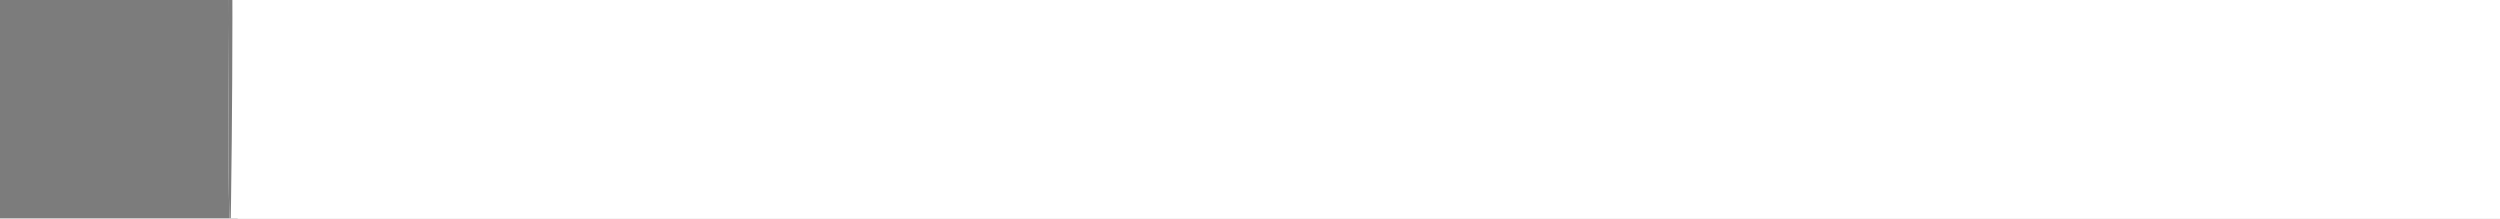
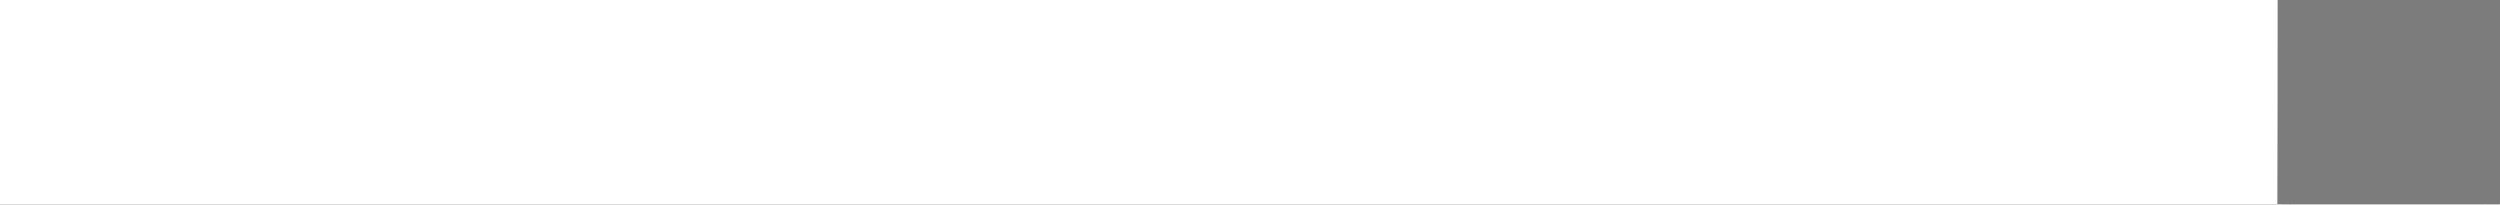
- <svg xmlns="http://www.w3.org/2000/svg" preserveAspectRatio="none" id="_图层_2" version="1.1" viewBox="0 0 214.1 18.7">
+ <svg xmlns="http://www.w3.org/2000/svg" id="_图层_2" version="1.1" viewBox="0 0 242.5 19.8">
  <defs>
    <style>
      .st0 {
-         fill: none;
+         fill: #7c7c7c;
      }

      .st1 {
-         fill: #7c7c7c;
+         fill: #528b84;
      }

      .st2 {
-         fill: #e2e2e2;
+         fill: #25375c;
      }

      .st3 {
-         fill: #c6c6c6;
+         clip-path: url(#clippath-1);
      }

      .st4 {
+         fill: #a8ec98;
+       }
+ 
+       .st5 {
        fill: #fff;
      }

-       .st5 {
+       .st6 {
+         fill: #354e71;
+       }
+ 
+       .st7 {
        clip-path: url(#clippath);
      }
    </style>
    <clipPath id="clippath">
-       <rect class="st0" width="214.1" height="18.7" />
+       <rect class="st0" y="0" width="242.5" height="19.8" />
+     </clipPath>
+     <clipPath id="clippath-1">
+       <rect class="st0" y="-234.4" width="242.5" height="468.8" />
    </clipPath>
  </defs>
  <g id="Layer_1">
-     <g class="st5">
-       <g>
+     <g>
+       <rect class="st0" y="0" width="242.5" height="19.8" />
+       <g class="st7">
        <g>
-           <g>
-             <path class="st1" d="M962.1-224.7c-37.3-.2-74.6,0-111.8,0-212,0-424,0-636,0-28,.2-56.1-.3-84.1.2-.2,6.6-.4,13.3,0,19.9,12.7.5,25.4,0,38,.2,24.6,0,49.2,0,73.8,0,61.4,0,122.8,0,184.2,0,21.4-.4,42.8.6,64.1-.5-8.7-.9-17.4-.9-26.1-.7-21.3-.2-42.7,0-64-.3-21.7.5-43.3,0-65,.4-33-.5-66,.1-99-.3-22.7,0-45.3.3-68,.2-12.3-.3-24.6.4-37-.2-.2-5.6-.1-11.2,0-16.9,40.3-.7,80.6,0,120.9-.3,57,.2,114,0,171,0,26.7-.1,53.3.3,80,0,118.7-.1,237.3.3,356,0,33.7.3,67.3-.2,101,.3.2,5.6.2,11.2,0,16.8-9.7.4-19.3.4-29,.3-21-.3-42,.1-63,.1-40.3-.6-80.7,0-121-.2-19-.5-38,.7-57,.2-29.3-.4-58.7.4-88-.3-10,0-20,.2-30,0-14.7-.2-29.3.5-44,.2-12-.2-24.1-.3-36.1.7,3.7.1,7.4.5,11.1.5,152.9-.3,305.9,0,458.8-.1-.1-6.7,0-13.4,0-20.1h0Z" />
-             <path class="st1" d="M1048.5-161.5c-7.4,0-14.7.5-22.1-.2-6.9-.5-13.8-.5-20.8-.5-.1-3.8-.5-7.6.3-11.3,1-3.6,3.5-6.5,5.6-9.6-2.5,0-4.9,0-7.3.2.1,7.3,0,14.6.1,21.9,7.4,0,14.8,0,22.1,0,.2,7.1.2,14.2,0,21.3,7.2.2,14.4.3,21.6,0,.6-7.3.5-14.6.3-21.9h0ZM1047.3-140.9c-6.4.3-12.8.3-19.1-.2-.5-6.1-.2-12.3.3-18.4,6.2-.3,12.5-.3,18.8-.1.3,6.2.4,12.5,0,18.7h0Z" />
-             <path class="st1" d="M64.2-162h-1.1v1c-.2,7-.2,14-.2,20.9-6.4,0-12.9,0-19.3-.2-.2-4.1-.8-8.3.2-12.3,1.2-3.5,4.1-6,6.4-8.8-2.7,0-5.3,0-8,.1,0,7.5.7,15.1-.9,22.5-.9,12.8-.2,25.6-.4,38.4-6.5,0-12.9-.2-19.4-.4-.1-12.7.1-25.4-.1-38.2l-.9.2c0,13.2.2,26.5-.1,39.8-6.8,0-13.6,0-20.5,0-.1,1.3-.2,2.6-.3,3.9,1.4-1.1,2.7-2.8,4.7-3,4.9-.6,9.9,0,14.8.3.7,31.9-.1,63.9.5,95.8.1,9.7-.4,19.5.6,29.2.3-14.1.4-28.1.2-42.2-.1-22.7.4-45.3,0-68,0-5.4,0-10.9.4-16.3,7,0,14.1,0,21.1,0-.1-13.4-.2-26.7,0-40.1,7.3-.2,14.6-.2,22,0-.3-7.3-.4-14.7-.2-22,7.1-.1,14.2.2,21.2-.1v-.9c-6.9,0-13.9,0-21,0h0Z" />
-             <path class="st1" d="M1091.9-98.9c-7-.7-14-.1-21,.2-.9-13.4-.3-26.9-.8-40.4-7.1-.2-14.2-.3-21.3,0-.4,7.1-.3,14.3,0,21.4,0,.6,0,1.6,0,2.2,1.1-5.9.6-12.3,2.9-17.9,3.6-6,11.5-4.6,17.4-4.4.3,12.5.1,24.9.2,37.4-7-.4-14-.8-21,.5v1c7.4,0,14.9,0,22.4.3.1,14.6,0,29.3,0,43.9-.2,28.2,0,56.5-.1,84.8-.1,14.4.1,28.7-.2,43.1,0,14.4.4,28.8,0,43.2,7.2.1,14.3.2,21.4-.3-.2-71.7,0-143.3,0-215h0ZM1090.4,30.2c-6.3.1-12.6.1-18.9,0,0-24.3-.3-48.6.3-72.9.2-13.3.4-26.7.1-40-.2-5,.3-10,1.1-15,5.8-.3,11.5-.4,17.3-.2.5,23,.1,46.1.2,69.1-.2,19.7.4,39.3-.2,59h0Z" />
+           <rect class="st0" y="-234.4" width="242.5" height="468.8" />
+           <g class="st3">
+             <g>
+               <g>
+                 <path class="st2" d="M-719.2-234.2c28-.5,56.1,0,84.1-.2H.9c37.3,0,74.6-.2,111.8,0,0,6.7,0,13.4,0,20.1-152.9.2-305.9-.1-458.8.1-3.7,0-7.4-.4-11.1-.5,12-1,24.1-.9,36.1-.7,14.7.3,29.3-.4,44-.2,10,.1,20,0,30,0,29.3.7,58.7,0,88,.3,19,.5,38-.7,57-.2,40.3.3,80.7-.4,121,.2,21,0,42-.4,63-.1,9.7.2,19.3.2,29-.3.2-5.6.2-11.2,0-16.8-33.7-.5-67.3,0-101-.3-118.7.3-237.3-.2-356,0-26.7.4-53.3,0-80,0-57,0-114,.2-171,0-40.3.2-80.6-.4-120.9.3-.2,5.6-.2,11.2,0,16.9,12.3.6,24.6-.1,37,.2,22.7,0,45.3-.3,68-.2,33,.4,66-.2,99,.3,21.7-.4,43.3.1,65-.4,21.3.2,42.7,0,64,.3,8.7-.2,17.5-.2,26.1.7-21.4,1.1-42.8,0-64.1.5-61.4-.1-122.8,0-184.2,0-24.6.1-49.2,0-73.8,0-12.7-.1-25.4.3-38-.2-.4-6.6-.3-13.3,0-19.9h-.2Z" />
+                 <path class="st2" d="M154.8-192.5c2.4,0,4.9-.2,7.3-.2-2.1,3-4.6,5.9-5.6,9.6-.8,3.7-.4,7.6-.3,11.3,6.9,0,13.9,0,20.8.5,7.3.6,14.7.1,22.1.2.2,7.3.3,14.6-.3,21.9-7.2.3-14.4.2-21.6,0v-21.3c-7.4-.2-14.8-.2-22.1,0-.1-7.3,0-14.6-.1-21.9h-.2ZM179.1-169.1c-.5,6.1-.8,12.3-.3,18.4,6.4.5,12.7.5,19.1.2.3-6.2.3-12.5,0-18.7-6.3-.2-12.5-.2-18.8.1h0Z" />
+                 <path class="st2" d="M-786.3-171.7h1.1c7,0,14.1-.1,21.1,0v.9c-7.2.3-14.3,0-21.4.1-.2,7.3-.2,14.7.2,22-7.3-.2-14.7-.2-22,0-.2,13.4-.2,26.7,0,40.1-7,0-14.1,0-21.1,0-.4,5.4-.5,10.8-.4,16.3.3,22.7-.2,45.3,0,68,.2,14.1,0,28.1-.2,42.2-1-9.7-.5-19.5-.6-29.2-.6-31.9.2-63.9-.5-95.8-4.9-.3-9.9-.9-14.8-.3-2,.2-3.3,1.8-4.7,3,0-1.3.2-2.6.3-3.9,6.8-.2,13.6,0,20.5,0,.4-13.2.2-26.5,0-39.8l.9-.2c.2,12.7,0,25.5,0,38.2,6.5.3,12.9.4,19.4.4.2-12.8-.5-25.6.4-38.4,1.6-7.4.9-15,.9-22.5,2.7,0,5.3-.1,8-.1-2.3,2.8-5.2,5.3-6.4,8.8-.9,4-.4,8.2-.2,12.3,6.4.2,12.8.3,19.3.2,0-7,0-13.9,0-20.9v-1.4Z" />
+                 <path class="st0" d="M199.4-127.2c-.3-7.1-.3-14.3,0-21.4,7.1-.3,14.2-.2,21.3,0,.4,13.5-.2,26.9.8,40.4,7-.3,14-.9,21-.2,0,71.7-.2,143.3,0,215-7.2.5-14.3.4-21.4.3.3-14.4,0-28.8,0-43.2.4-14.4.1-28.7.2-43.1.1-28.2,0-56.5.1-84.8,0-14.6.2-29.3,0-43.9-7.5-.4-15-.2-22.5-.3v-1c7-1.3,14-.9,21-.5,0-12.5,0-25-.2-37.4-5.9-.2-13.8-1.6-17.4,4.4-2.2,5.7-1.8,12-2.9,17.9v-2.2h0ZM223.7-107.4c-.9,4.9-1.3,9.9-1.1,15,.3,13.3,0,26.7-.1,40-.7,24.3-.3,48.6-.3,72.9,6.3.2,12.6.2,18.9,0,.6-19.7,0-39.3.2-59,0-23,.3-46.1-.2-69.1-5.8-.3-11.5-.2-17.3.2h0Z" />
+                 <path class="st2" d="M-849.7,106.5c0-28.9-.2-57.7,0-86.6,6.9.8,13.8.9,20.7.5.5,14.4,0,28.8,0,43.1,0,14.4.2,28.7,0,43.1-6.9.2-13.9.3-20.9,0h.1Z" />
+                 <path class="st2" d="M-828.9,106.7c7.2,0,14.3,0,21.5,0-.3,13.9.5,27.9-.6,41.8-7,0-13.9.1-20.9-.1,0-13.9.2-27.9,0-41.8h0Z" />
+                 <path class="st2" d="M199.3,107c7.2-.2,14.5-.3,21.8-.2,0,13.9.4,27.8,0,41.8-7.3.1-14.6-.1-21.9.2v22.2c-7.3.2-14.5,0-21.8.1-.2,7.1,0,14.2-.2,21.4-7.4.3-14.7-.4-22.1.4-.8,7.2,0,14.4-.4,21.6-14.1.3-28.3-.8-42.4.2.2,6.5.2,13.1,0,19.6-117.9.2-235.7,0-353.6,0h-456c-7.6,0-15.2.3-22.7-.3.2-6.5.3-13.1,0-19.6-14.6-.3-29.1,0-43.7,0-.3-7.2,0-14.5,0-21.7-7.3-.2-14.6,0-21.9,0-.2-7.1-.2-14.2,0-21.2-7.3-.6-14.7-.1-22-.4,0-7.5-.4-14.9.2-22.4h21.3c.2,7.4,0,14.8,0,22.1,7.6.2,15.2.2,22.8,0,0,7,0,14-.2,21,14.7,1.1,29.4-.2,44,.6v21.2c49.1.4,98.1,0,147.2.2H-30.2c47.6,0,95.3.2,142.9-.1,0-7.1-.2-14.2,0-21.4,14-.4,28,0,41.9-.1.1-7.2.2-14.3.3-21.5,7.4.1,14.8.2,22.2,0v-22.1c7.3-.1,14.6-.1,21.9-.1.4-13.9,0-27.7.3-41.6h.1Z" />
+               </g>
+               <g>
+                 <path class="st6" d="M-718-232.4c40.3-.7,80.6,0,120.9-.3,57,.2,114,0,171,0,26.7-.1,53.3.3,80,0,118.7-.1,237.3.3,356,0,33.7.3,67.3-.2,101,.3.2,5.6.2,11.2,0,16.7-9.7.4-19.3.4-29,.3-21-.3-42,.1-63,.1-40.3-.6-80.7,0-121-.2-19-.5-38,.7-57,.2-29.3-.4-58.7.4-88-.3-10,0-20,.2-30,0-14.7-.2-29.3.5-44,.2-12-.2-24.1-.3-36.1.7h-1.7c-8.7-.9-17.4-.9-26.1-.7-21.3-.2-42.7,0-64-.3-21.7.5-43.3,0-65,.4-33-.5-66,.1-99-.3-22.7,0-45.3.3-68,.2-12.3-.3-24.6.4-37-.2-.2-5.6,0-11.2,0-16.9h0Z" />
+                 <path class="st6" d="M-763.5-213.6c14.5,0,29,0,43.4.1.4,7.1.4,14.3-.2,21.4-6.9-.8-14-.7-20.9-.4-7.5.2-14.9,0-22.4,0-.3,6.9,0,13.9-.6,20.8h-21.1v-21c7.1-.5,14.2.7,21.3-.4.9-6.8,0-13.7.4-20.5h0Z" />
+                 <path class="st6" d="M112.7-213.3c14-.2,28-.4,42.1-.2.1,7,.1,14,0,21-7,.2-14,0-21,0s-14,0-21.1.1c0-7,.2-13.9,0-20.9h0Z" />
+                 <path class="st6" d="M162.2-192.7c5,0,10.1,0,15.1.1.2,7.1.2,14.2-.3,21.3-6.9-.5-13.8-.5-20.8-.5-.1-3.8-.5-7.6.3-11.3,1-3.6,3.5-6.5,5.6-9.6h0Z" />
+                 <path class="st6" d="M-799.1-171c4.3,0,8.5,0,12.8.3-.2,7-.2,14,0,20.9-6.4,0-12.9,0-19.3-.2-.2-4.1-.8-8.3.2-12.3,1.2-3.5,4.1-6,6.4-8.8h0Z" />
+                 <path class="st6" d="M179.1-169.1c6.2-.3,12.5-.3,18.8-.1.3,6.2.4,12.5,0,18.7-6.4.3-12.8.3-19.1-.2-.5-6.1-.2-12.3.3-18.4h0Z" />
+                 <path class="st6" d="M-827.9-148.6c6.6-.4,13.3-.6,19.9.2-.9,12.8-.2,25.6-.4,38.4-6.5,0-12.9-.2-19.4-.4,0-12.7,0-25.4,0-38.2Z" />
+                 <path class="st6" d="M202.4-143c3.6-6,11.5-4.6,17.4-4.4.3,12.5.1,24.9.2,37.4-7-.4-14-.8-21,.5,0-5.2.2-10.4.5-15.6,1.1-5.9.6-12.3,2.9-17.9h0Z" />
+                 <path class="st6" d="M-849.8-104.6c1.4-1.1,2.7-2.8,4.7-3,4.9-.6,9.9,0,14.8.3.7,31.9,0,63.9.5,95.8,0,9.7-.4,19.5.6,29.2,0,.7,0,2,.2,2.6-6.9.4-13.8.4-20.7-.5.4-17.1.2-34.3.2-51.4,0-24.4.2-48.8-.2-73.2h0v.2Z" />
+                 <path class="st0" d="M223.7-107.4c5.8-.3,11.5-.4,17.3-.2.5,23,.1,46.1.2,69.1-.2,19.7.4,39.3-.2,59-6.3.1-12.6.1-18.9,0,0-24.3-.3-48.6.3-72.9.2-13.3.4-26.7.1-40-.2-5,.3-10,1.1-15h0Z" />
+               </g>
+               <g>
+                 <path class="st4" d="M-720-214.3h.9c12.7.5,25.4.1,38,.2h73.8c-.5,7.5-.5,15-.6,22.5-33.4,0-66.8,0-100.1.2-4,0-8.1-.3-12.1-.7.6-7.1.5-14.2.2-21.4v-.9h-.1Z" />
+                 <path class="st4" d="M-763.5-192.5c7.5.1,14.9.2,22.4,0-.2,7.4-.2,14.8-.8,22.1-7.3,0-14.7,0-22,.2,0,7.1.2,14.2.3,21.3-7.3.2-14.6.3-21.8.2-.3-7.3-.4-14.7-.2-22,7.1-.1,14.2.2,21.2-.1v-.9c.7-6.9.4-13.9.7-20.8h.2Z" />
+                 <path class="st4" d="M133.8-192.5c7,0,14,.2,21,0,.1,7.3,0,14.6.1,21.9h22.1c.2,7.1.2,14.2,0,21.3,7.2.2,14.4.3,21.6,0h.8v.6c-.4,7.1-.3,14.3,0,21.4-7.5-.2-14.9,0-22.4-.3,0-7,.1-14,0-21-7.4-.2-14.8-.2-22.2-.1,0-7.2,0-14.4-.1-21.7-7-.2-13.9-.2-20.8-.2v-22.1h0v.2Z" />
+                 <path class="st4" d="M198.9-108.5c7.5,0,15,0,22.5.3.1,14.6,0,29.3,0,43.9-7.4-.4-14.9-.5-22.3-.4-.2-14.6,0-29.2,0-43.8h-.2Z" />
+                 <path class="st4" d="M-829,20.4c7.3-.3,14.5-.2,21.8,0,0,14.1-.3,28.2.2,42.3,7.2.2,14.4.2,21.7,0,0,7.3,0,14.6,0,22,7.3.2,14.6.2,22,0,0,7.2,0,14.4.2,21.6h44c0,6.9,0,13.8,0,20.7,277.2-.2,554.4,0,831.7,0,0-6.9,0-13.7.2-20.6,14-.2,27.9.3,41.9-.2.2-7.2.3-14.3.4-21.5,7.3,0,14.5,0,21.8,0,0-7.1.1-14.2.2-21.4,7.3-.3,14.6-.3,21.9,0,.3,7.3.3,14.5,0,21.8-7.3,0-14.7,0-22,0v21.2h-22v20.9h-42.1c-.2,7-.2,13.9,0,20.9-143.9.3-287.8,0-431.7.2-133.6-.2-267.2,0-400.8-.1,0-7,0-13.9,0-20.9-14.5,0-28.9,0-43.4,0,0-7,0-14-.4-21h-22.1c0-7,0-14.1,0-21.1-7.1-.2-14.1-.2-21.2,0-.2-7.2-.2-14.4-.2-21.6-7.2,0-14.4,0-21.6,0,0-14.4.4-28.8,0-43.1h-.3Z" />
+                 <path class="st4" d="M198.9,20.6c7.4-.1,14.8-.2,22.3-.1-.1,14.4.1,28.7-.2,43.1h-22V20.7h-.1Z" />
+               </g>
+               <path class="st5" d="M-607.3-214.2h184.2c21.4-.4,42.8.6,64.1-.5h1.7c3.7.1,7.4.5,11.1.5,152.9-.3,305.9,0,458.8-.1v.9c.2,7,0,13.9,0,20.9,7,0,14-.2,21.1-.1v22.1c6.9,0,13.9,0,20.8.2.2,7.2.2,14.4.1,21.7,7.4-.1,14.8-.1,22.2.1.2,7,.2,14,0,21,7.4,0,14.9,0,22.4.3v2.2c-.3,5.2-.4,10.4-.5,15.6v1c0,14.6-.2,29.2,0,43.8,7.4,0,14.9,0,22.3.4-.2,28.2,0,56.5-.1,84.8-7.4,0-14.9,0-22.3.1v42.9c-7.3-.4-14.6-.4-21.9,0,0,7.1-.1,14.2-.2,21.4-7.3.2-14.6.2-21.8,0-.1,7.2-.2,14.3-.4,21.5-14,.5-27.9,0-41.9.2,0,6.9-.2,13.7-.2,20.6-277.2.2-554.5,0-831.7,0,0-6.9,0-13.8,0-20.7-14.7,0-29.3,0-44,0,0-7.2,0-14.4-.2-21.6-7.3,0-14.6,0-22,0,0-7.3-.2-14.6,0-22-7.2,0-14.4,0-21.7,0-.4-14.1,0-28.2-.2-42.3-7.3-.2-14.5-.3-21.8,0,0-.7,0-2-.2-2.6.3-14.1.4-28.1.2-42.2,0-22.7.4-45.3,0-68,0-5.4,0-10.9.4-16.3h21.1c0-13.4-.2-26.7,0-40.1,7.3-.2,14.6-.2,22,0,7.3.1,14.6,0,21.8-.2,0-7.1-.2-14.2-.3-21.3,7.3-.3,14.6-.2,22-.2.5-7.3.6-14.7.8-22.1,7-.2,14-.3,20.9.4,4,.4,8,.7,12.1.7,33.4-.1,66.8-.3,100.2-.2.2-7.5.2-15,.6-22.5h0l.6-.4Z" />
+               <path class="st1" d="M-828.9,63.6h21.6c0,7.2,0,14.4.2,21.6,7.1,0,14.1,0,21.2,0,.2,7,.2,14.1,0,21.1,7.3,0,14.7,0,22,0,.4,7,.4,14,.4,21h43.4c.2,7,.2,13.9,0,20.9,133.6.2,267.2,0,400.7.1,143.9-.2,287.8.1,431.7-.2,0-7,0-13.9,0-20.9h42.1v-20.9h22v-21.2c7.3-.2,14.6-.2,22,0,.3-7.3.3-14.5,0-21.8,7.3,0,14.7,0,22,0,0,14.4.4,28.8,0,43.2-7.3,0-14.5,0-21.8.2-.2,13.9.2,27.7-.3,41.6-7.3,0-14.6,0-21.9.1v22.1c-7.4.2-14.8.1-22.2,0-.1,7.2-.2,14.3-.3,21.5-14,0-28-.3-41.9.1,0,7.1,0,14.2,0,21.4-47.6.3-95.3,0-142.9.1h-542c-49.1-.1-98.1.2-147.2-.2-.2-7.1-.2-14.2,0-21.2-14.7-.8-29.4.5-44-.6,0-7,.2-14,.2-21-7.6.1-15.2.1-22.8,0,.2-7.4.2-14.8,0-22.1h-22.1c1.1-13.9.3-27.8.6-41.8-7.2,0-14.3-.2-21.5,0,.2-14.4,0-28.7,0-43.1h.5Z" />
+             </g>
          </g>
-           <path class="st1" d="M-.4,116.2c-.1-28.9-.2-57.7,0-86.6,6.9.8,13.8.9,20.7.5.5,14.4.1,28.8.1,43.1.1,14.4.2,28.7,0,43.1-6.9.2-13.9.3-20.9-.1Z" />
-           <path class="st1" d="M20.5,116.3c7.2,0,14.3,0,21.5.1-.3,13.9.5,27.9-.6,41.8-7,0-13.9.1-20.9-.1.1-13.9.2-27.9,0-41.8Z" />
-           <path class="st1" d="M1048.6,116.6c7.2-.2,14.5-.3,21.8-.2,0,13.9.4,27.8,0,41.8-7.3.1-14.6-.1-21.9.2,0,7.4,0,14.8,0,22.2-7.3.2-14.5,0-21.8.1-.2,7.1,0,14.2-.2,21.4-7.4.3-14.7-.4-22.1.4-.8,7.2,0,14.4-.4,21.6-14.1.3-28.3-.8-42.4.2.2,6.5.2,13.1,0,19.6-117.9.2-235.7,0-353.6,0-152,0-304,0-456,0-7.6,0-15.2.3-22.7-.3.2-6.5.3-13.1.1-19.6-14.6-.3-29.1,0-43.7,0-.3-7.2,0-14.5,0-21.7-7.3-.2-14.6,0-21.9,0-.2-7.1-.2-14.2,0-21.2-7.3-.6-14.7-.1-22-.4-.1-7.5-.4-14.9.2-22.4,7.1,0,14.2,0,21.3,0,.2,7.4,0,14.8,0,22.1,7.6.2,15.2.2,22.8,0,0,7,0,14-.2,21,14.7,1.1,29.4-.2,44,.6,0,7.1,0,14.2,0,21.2,49.1.4,98.1,0,147.2.2,180.7,0,361.3,0,542,0,47.6,0,95.3.2,142.9-.1,0-7.1-.2-14.2-.1-21.4,14-.4,28,0,41.9-.1.1-7.2.2-14.3.3-21.5,7.4.1,14.8.2,22.2,0,0-7.4,0-14.8,0-22.1,7.3-.1,14.6-.1,21.9-.1.4-13.9,0-27.7.3-41.6h0Z" />
        </g>
-         <g>
-           <path class="st1" d="M131.3-222.7c40.3-.7,80.6,0,120.9-.3,57,.2,114,0,171,0,26.7-.1,53.3.3,80,0,118.7-.1,237.3.3,356,0,33.7.3,67.3-.2,101,.3.2,5.6.2,11.2,0,16.7-9.7.4-19.3.4-29,.3-21-.3-42,.1-63,.1-40.3-.6-80.7,0-121-.2-19-.5-38,.7-57,.2-29.3-.4-58.7.4-88-.3-10,0-20,.2-30,0-14.7-.2-29.3.5-44,.2-12-.2-24.1-.3-36.1.7-.4,0-1.3,0-1.7,0-8.7-.9-17.4-.9-26.1-.7-21.3-.2-42.7,0-64-.3-21.7.5-43.3,0-65,.4-33-.5-66,.1-99-.3-22.7,0-45.3.3-68,.2-12.3-.3-24.6.4-37-.2-.2-5.6-.1-11.2,0-16.9h0Z" />
-           <path class="st1" d="M85.9-204c14.5,0,29,0,43.4.1.4,7.1.4,14.3-.2,21.4-6.9-.8-14-.7-20.9-.4-7.5.2-14.9,0-22.4,0-.3,6.9,0,13.9-.6,20.8-7,0-14.1,0-21.1,0,0-7,0-14,0-21,7.1-.5,14.2.7,21.3-.4.9-6.8,0-13.7.4-20.5Z" />
-           <path class="st1" d="M962.1-203.7c14-.2,28-.4,42.1-.2.1,7,.1,14,0,21-7,.2-14,0-21,0-7,0-14,0-21.1.1,0-7,.2-13.9,0-20.9Z" />
-           <path class="st1" d="M1011.5-183.1c5,0,10.1,0,15.1.1.2,7.1.2,14.2-.3,21.3-6.9-.5-13.8-.5-20.8-.5-.1-3.8-.5-7.6.3-11.3,1-3.6,3.5-6.5,5.6-9.6Z" />
-           <path class="st1" d="M50.3-161.3c4.3,0,8.5,0,12.8.3-.2,7-.2,14-.1,20.9-6.4,0-12.9,0-19.3-.2-.2-4.1-.8-8.3.2-12.3,1.2-3.5,4.1-6,6.4-8.8Z" />
-           <path class="st1" d="M1028.5-159.5c6.2-.3,12.5-.3,18.8-.1.3,6.2.4,12.5,0,18.7-6.4.3-12.8.3-19.1-.2-.5-6.1-.2-12.3.3-18.4h0Z" />
-           <path class="st1" d="M21.5-138.9c6.6-.4,13.3-.6,19.9.2-.9,12.8-.2,25.6-.4,38.4-6.5,0-12.9-.2-19.4-.4-.1-12.7.1-25.4-.1-38.2Z" />
-           <path class="st1" d="M1051.7-133.4c3.6-6,11.5-4.6,17.4-4.4.3,12.5.1,24.9.2,37.4-7-.4-14-.8-21,.5,0-5.2.2-10.4.5-15.6,1.1-5.9.6-12.3,2.9-17.9Z" />
-           <path class="st1" d="M-.4-94.9c1.4-1.1,2.7-2.8,4.7-3,4.9-.6,9.9,0,14.8.3.7,31.9-.1,63.9.5,95.8.1,9.7-.4,19.5.6,29.2,0,.7.1,2,.2,2.6-6.9.4-13.8.4-20.7-.5C0,12.5-.2-4.7-.1-21.8c0-24.4.2-48.8-.2-73.2h0Z" />
-           <path class="st1" d="M1073.1-97.8c5.8-.3,11.5-.4,17.3-.2.5,23,.1,46.1.2,69.1-.2,19.7.4,39.3-.2,59-6.3.1-12.6.1-18.9,0,0-24.3-.3-48.6.3-72.9.2-13.3.4-26.7.1-40-.2-5,.3-10,1.1-15h0Z" />
-         </g>
-         <g>
-           <path class="st2" d="M129.3-204.7h.9c12.7.5,25.4.1,38,.2,24.6,0,49.2,0,73.8,0-.5,7.5-.5,15-.6,22.5-33.4,0-66.8,0-100.1.2-4,0-8.1-.3-12.1-.7.6-7.1.5-14.2.2-21.4v-.9h0Z" />
-           <path class="st2" d="M85.8-182.9c7.5.1,14.9.2,22.4,0-.2,7.4-.2,14.8-.8,22.1-7.3,0-14.7,0-22,.2.1,7.1.2,14.2.3,21.3-7.3.2-14.6.3-21.8.2-.3-7.3-.4-14.7-.2-22,7.1-.1,14.2.2,21.2-.1v-.9c.7-6.9.4-13.9.7-20.8Z" />
-           <path class="st2" d="M983.2-182.9c7,0,14,.2,21,0,.1,7.3,0,14.6.1,21.9,7.4,0,14.8,0,22.1,0,.2,7.1.2,14.2,0,21.3,7.2.2,14.4.3,21.6,0h.8s0,.6,0,.6c-.4,7.1-.3,14.3,0,21.4-7.5-.2-14.9-.1-22.4-.3,0-7,.1-14,0-21-7.4-.2-14.8-.2-22.2-.1,0-7.2,0-14.4-.1-21.7-7-.2-13.9-.2-20.8-.2,0-7.4,0-14.7,0-22.1h0Z" />
-           <path class="st2" d="M1048.3-98.9c7.5,0,15,0,22.5.3.1,14.6,0,29.3,0,43.9-7.4-.4-14.9-.5-22.3-.4-.2-14.6,0-29.2,0-43.8h0Z" />
-           <path class="st2" d="M20.3,30.1c7.3-.3,14.5-.2,21.8,0,.1,14.1-.3,28.2.2,42.3,7.2.2,14.4.2,21.7,0,0,7.3,0,14.6.1,22,7.3.2,14.6.2,22,0,0,7.2,0,14.4.2,21.6,14.7,0,29.3,0,44,0,0,6.9-.1,13.8,0,20.7,277.2-.2,554.4,0,831.7-.1,0-6.9,0-13.7.2-20.6,14-.2,27.9.3,41.9-.2.2-7.2.3-14.3.4-21.5,7.3.1,14.5.1,21.8,0,0-7.1.1-14.2.2-21.4,7.3-.3,14.6-.3,21.9,0,.3,7.3.3,14.5,0,21.8-7.3-.1-14.7-.1-22,0,0,7.1,0,14.1,0,21.2-7.3,0-14.7,0-22,0,0,7,0,14,0,20.9-14,0-28,0-42.1,0-.2,7-.2,13.9-.1,20.9-143.9.3-287.8,0-431.7.2-133.6-.2-267.2,0-400.8-.1.1-7,.1-13.9-.1-20.9-14.5-.1-28.9,0-43.4,0,0-7,0-14-.4-21-7.3,0-14.7,0-22.1,0,.1-7,.1-14.1,0-21.1-7.1-.2-14.1-.2-21.2,0-.2-7.2-.2-14.4-.2-21.6-7.2-.1-14.4,0-21.6,0,0-14.4.4-28.8-.1-43.1h0Z" />
-           <path class="st2" d="M1048.3,30.2c7.4-.1,14.8-.2,22.3-.1-.1,14.4.1,28.7-.2,43.1-7.3,0-14.7,0-22,0,0-14.3,0-28.6,0-42.9Z" />
-         </g>
-         <path class="st4" d="M242-204.5c61.4,0,122.8,0,184.2,0,21.4-.4,42.8.6,64.1-.5.4,0,1.3,0,1.7,0,3.7.1,7.4.5,11.1.5,152.9-.3,305.9,0,458.8-.1v.9c.2,7,0,13.9,0,20.9,7,0,14-.2,21.1-.1,0,7.4,0,14.7,0,22.1,6.9,0,13.9,0,20.8.2.2,7.2.2,14.4.1,21.7,7.4-.1,14.8-.1,22.2.1.2,7,.2,14,0,21,7.4.1,14.9,0,22.4.3,0,.6,0,1.6,0,2.2-.3,5.2-.4,10.4-.5,15.6v1c0,14.6-.2,29.2,0,43.8,7.4,0,14.9,0,22.3.4-.2,28.2,0,56.5-.1,84.8-7.4,0-14.9,0-22.3.1,0,14.3,0,28.6,0,42.9-7.3-.4-14.6-.4-21.9,0,0,7.1-.1,14.2-.2,21.4-7.3.2-14.6.2-21.8,0-.1,7.2-.2,14.3-.4,21.5-14,.5-27.9,0-41.9.2,0,6.9-.2,13.7-.2,20.6-277.2.2-554.5,0-831.7.1-.1-6.9,0-13.8,0-20.7-14.7,0-29.3-.1-44,0,0-7.2-.1-14.4-.2-21.6-7.3.1-14.6.1-22,0-.1-7.3-.2-14.6-.1-22-7.2.1-14.4.1-21.7,0-.4-14.1,0-28.2-.2-42.3-7.3-.2-14.5-.3-21.8,0,0-.7-.1-2-.2-2.6.3-14.1.4-28.1.2-42.2-.1-22.7.4-45.3,0-68,0-5.4,0-10.9.4-16.3,7,0,14.1,0,21.1,0-.1-13.4-.2-26.7,0-40.1,7.3-.2,14.6-.2,22,0,7.3.1,14.6,0,21.8-.2-.1-7.1-.2-14.2-.3-21.3,7.3-.3,14.6-.2,22-.2.5-7.3.6-14.7.8-22.1,7-.2,14-.3,20.9.4,4,.4,8,.7,12.1.7,33.4-.1,66.8-.3,100.2-.2.2-7.5.2-15,.6-22.5h0Z" />
-         <path class="st3" d="M20.5,73.2c7.2,0,14.4,0,21.6,0,0,7.2,0,14.4.2,21.6,7.1-.1,14.1-.1,21.2,0,.2,7,.2,14.1,0,21.1,7.3.1,14.7.1,22,0,.4,7,.4,14,.4,21,14.5,0,28.9,0,43.4,0,.2,7,.2,13.9.1,20.9,133.6.2,267.2,0,400.7.1,143.9-.2,287.8.1,431.7-.2,0-7,0-13.9.1-20.9,14,0,28,0,42.1,0,0-7,0-14,0-20.9,7.3,0,14.7,0,22,0,0-7.1,0-14.1,0-21.2,7.3-.2,14.6-.2,22,0,.3-7.3.3-14.5,0-21.8,7.3.1,14.7,0,22,0,0,14.4.4,28.8,0,43.2-7.3,0-14.5,0-21.8.2-.2,13.9.2,27.7-.3,41.6-7.3,0-14.6,0-21.9.1,0,7.4,0,14.8,0,22.1-7.4.2-14.8.1-22.2,0-.1,7.2-.2,14.3-.3,21.5-14,0-28-.3-41.9.1,0,7.1,0,14.2.1,21.4-47.6.3-95.3,0-142.9.1-180.7,0-361.3,0-542,0-49.1-.1-98.1.2-147.2-.2-.2-7.1-.2-14.2,0-21.2-14.7-.8-29.4.5-44-.6.1-7,.2-14,.2-21-7.6.1-15.2.1-22.8,0,.2-7.4.2-14.8,0-22.1-7.1,0-14.2,0-21.3,0h-.8c1.1-13.9.3-27.8.6-41.8-7.2-.1-14.3-.2-21.5-.1.2-14.4.1-28.7,0-43.1h0Z" />
      </g>
    </g>
  </g>
</svg>
